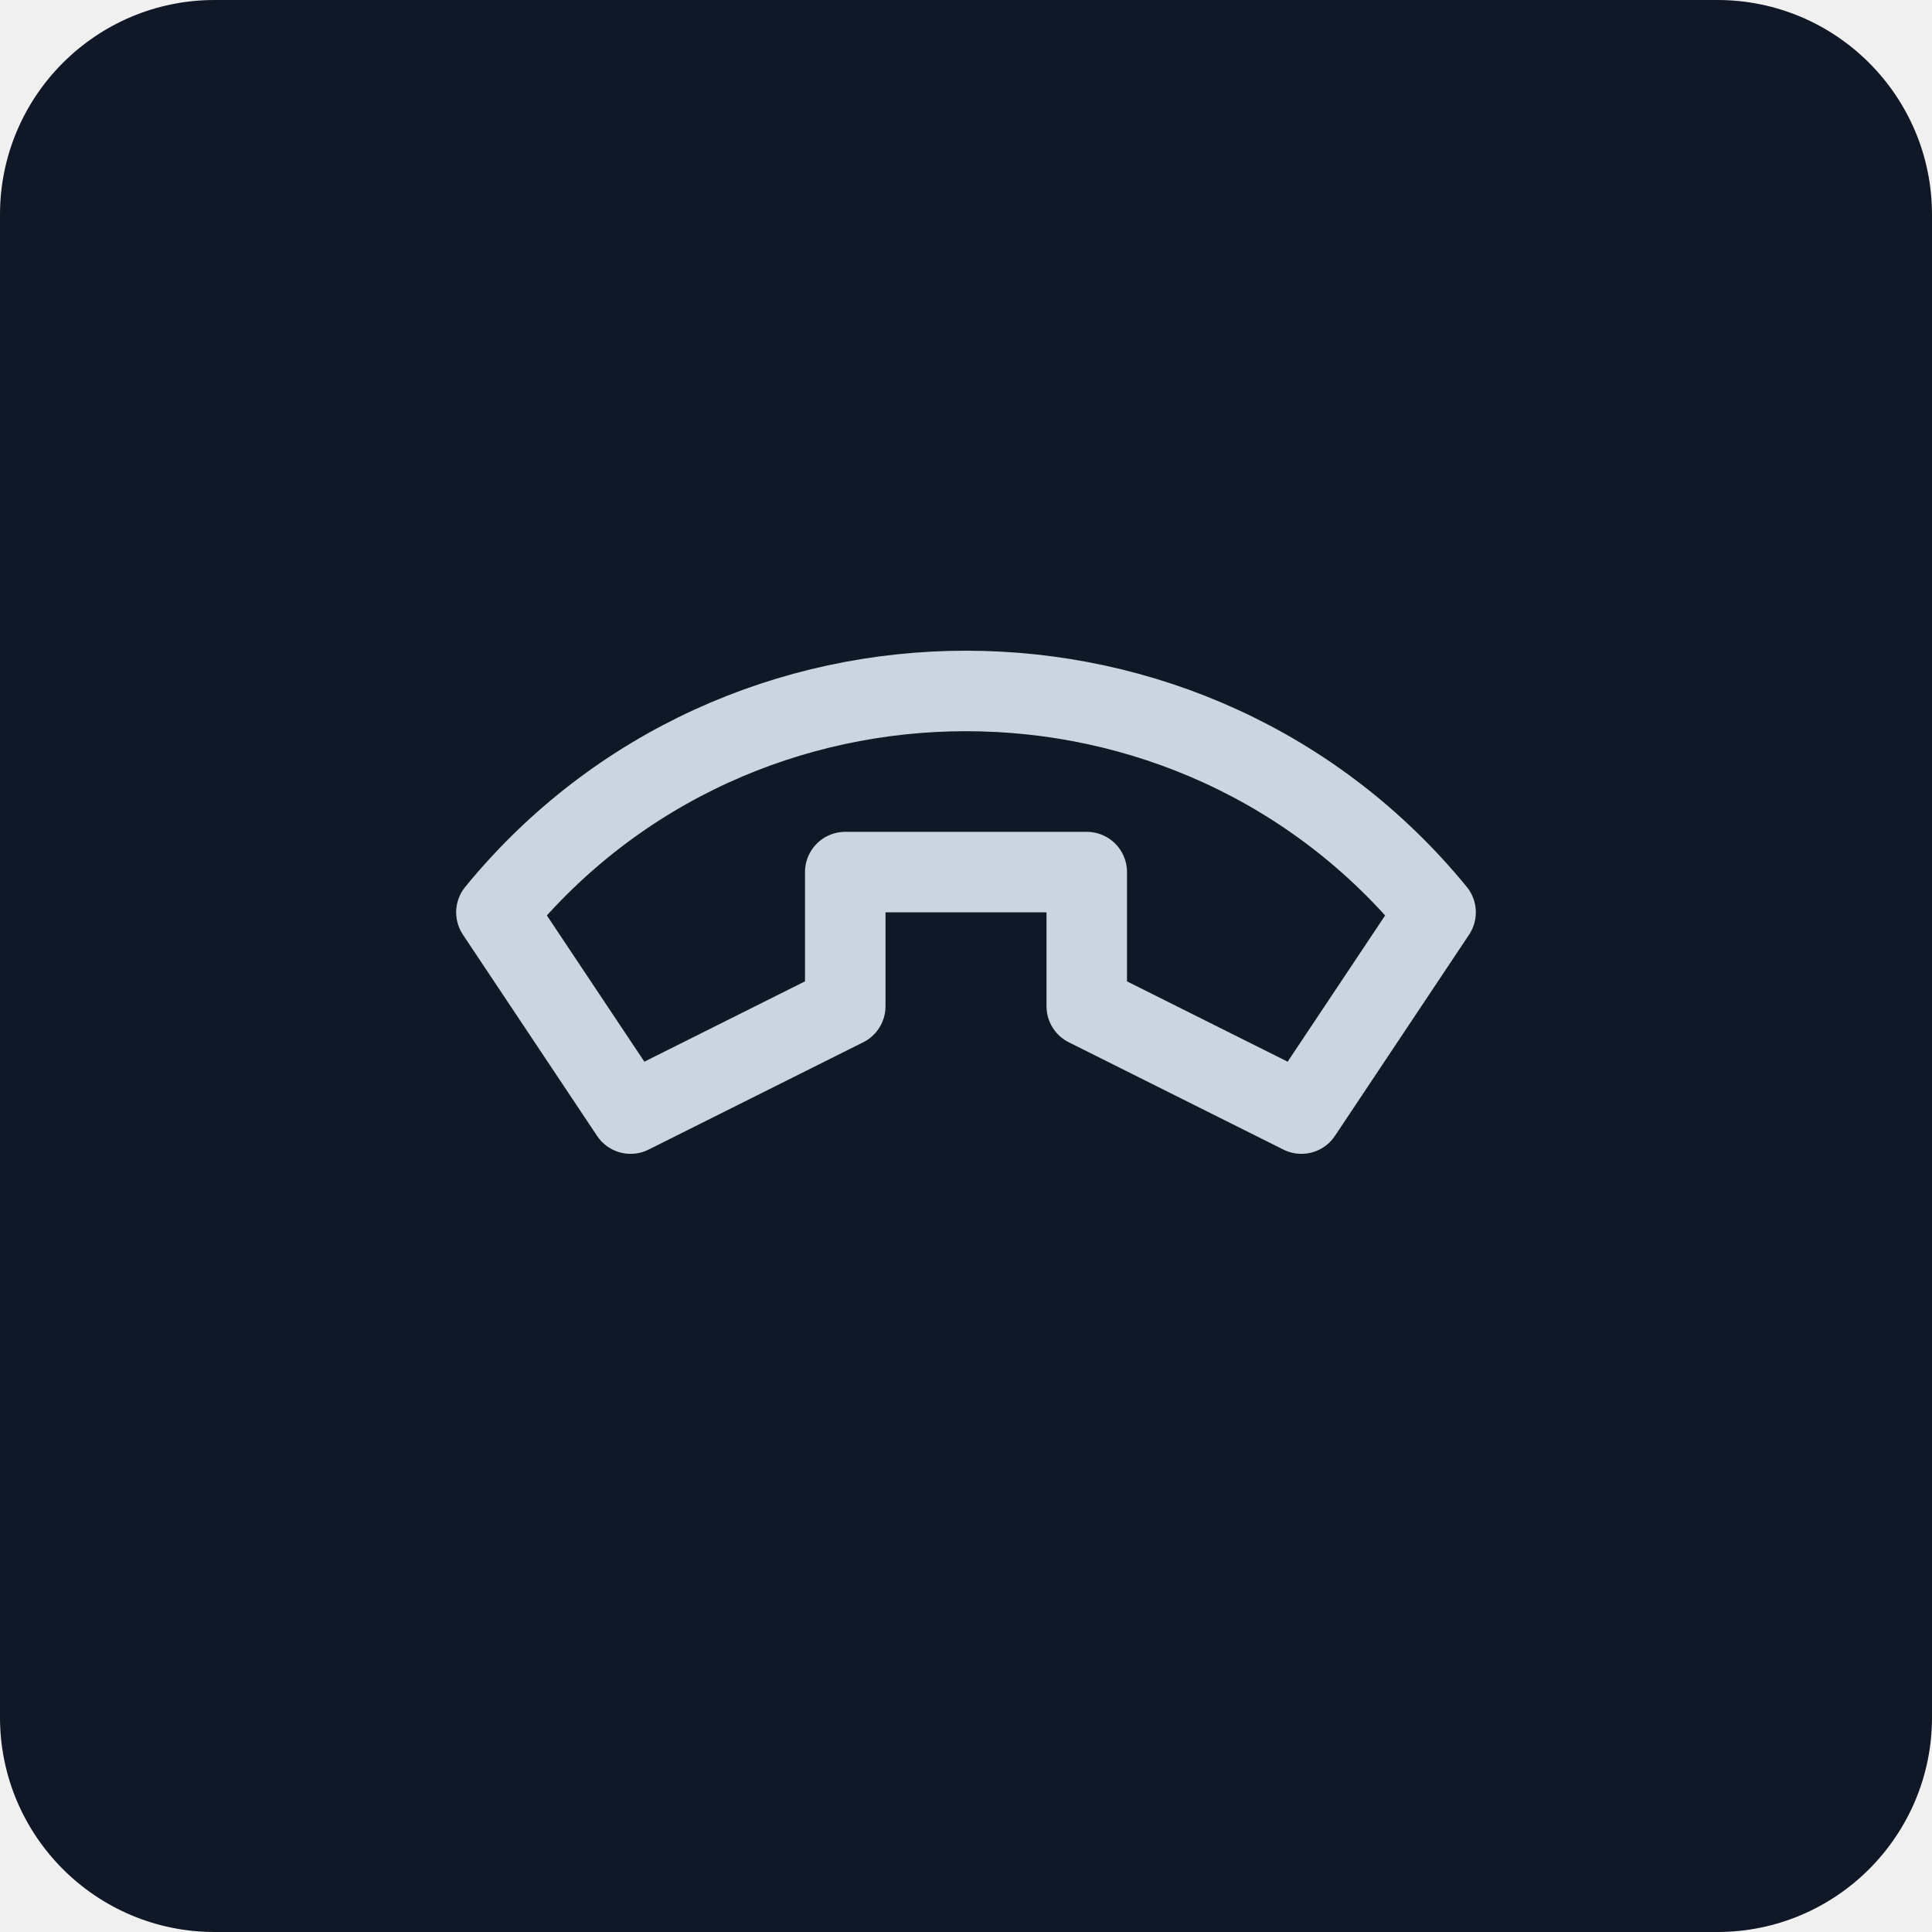
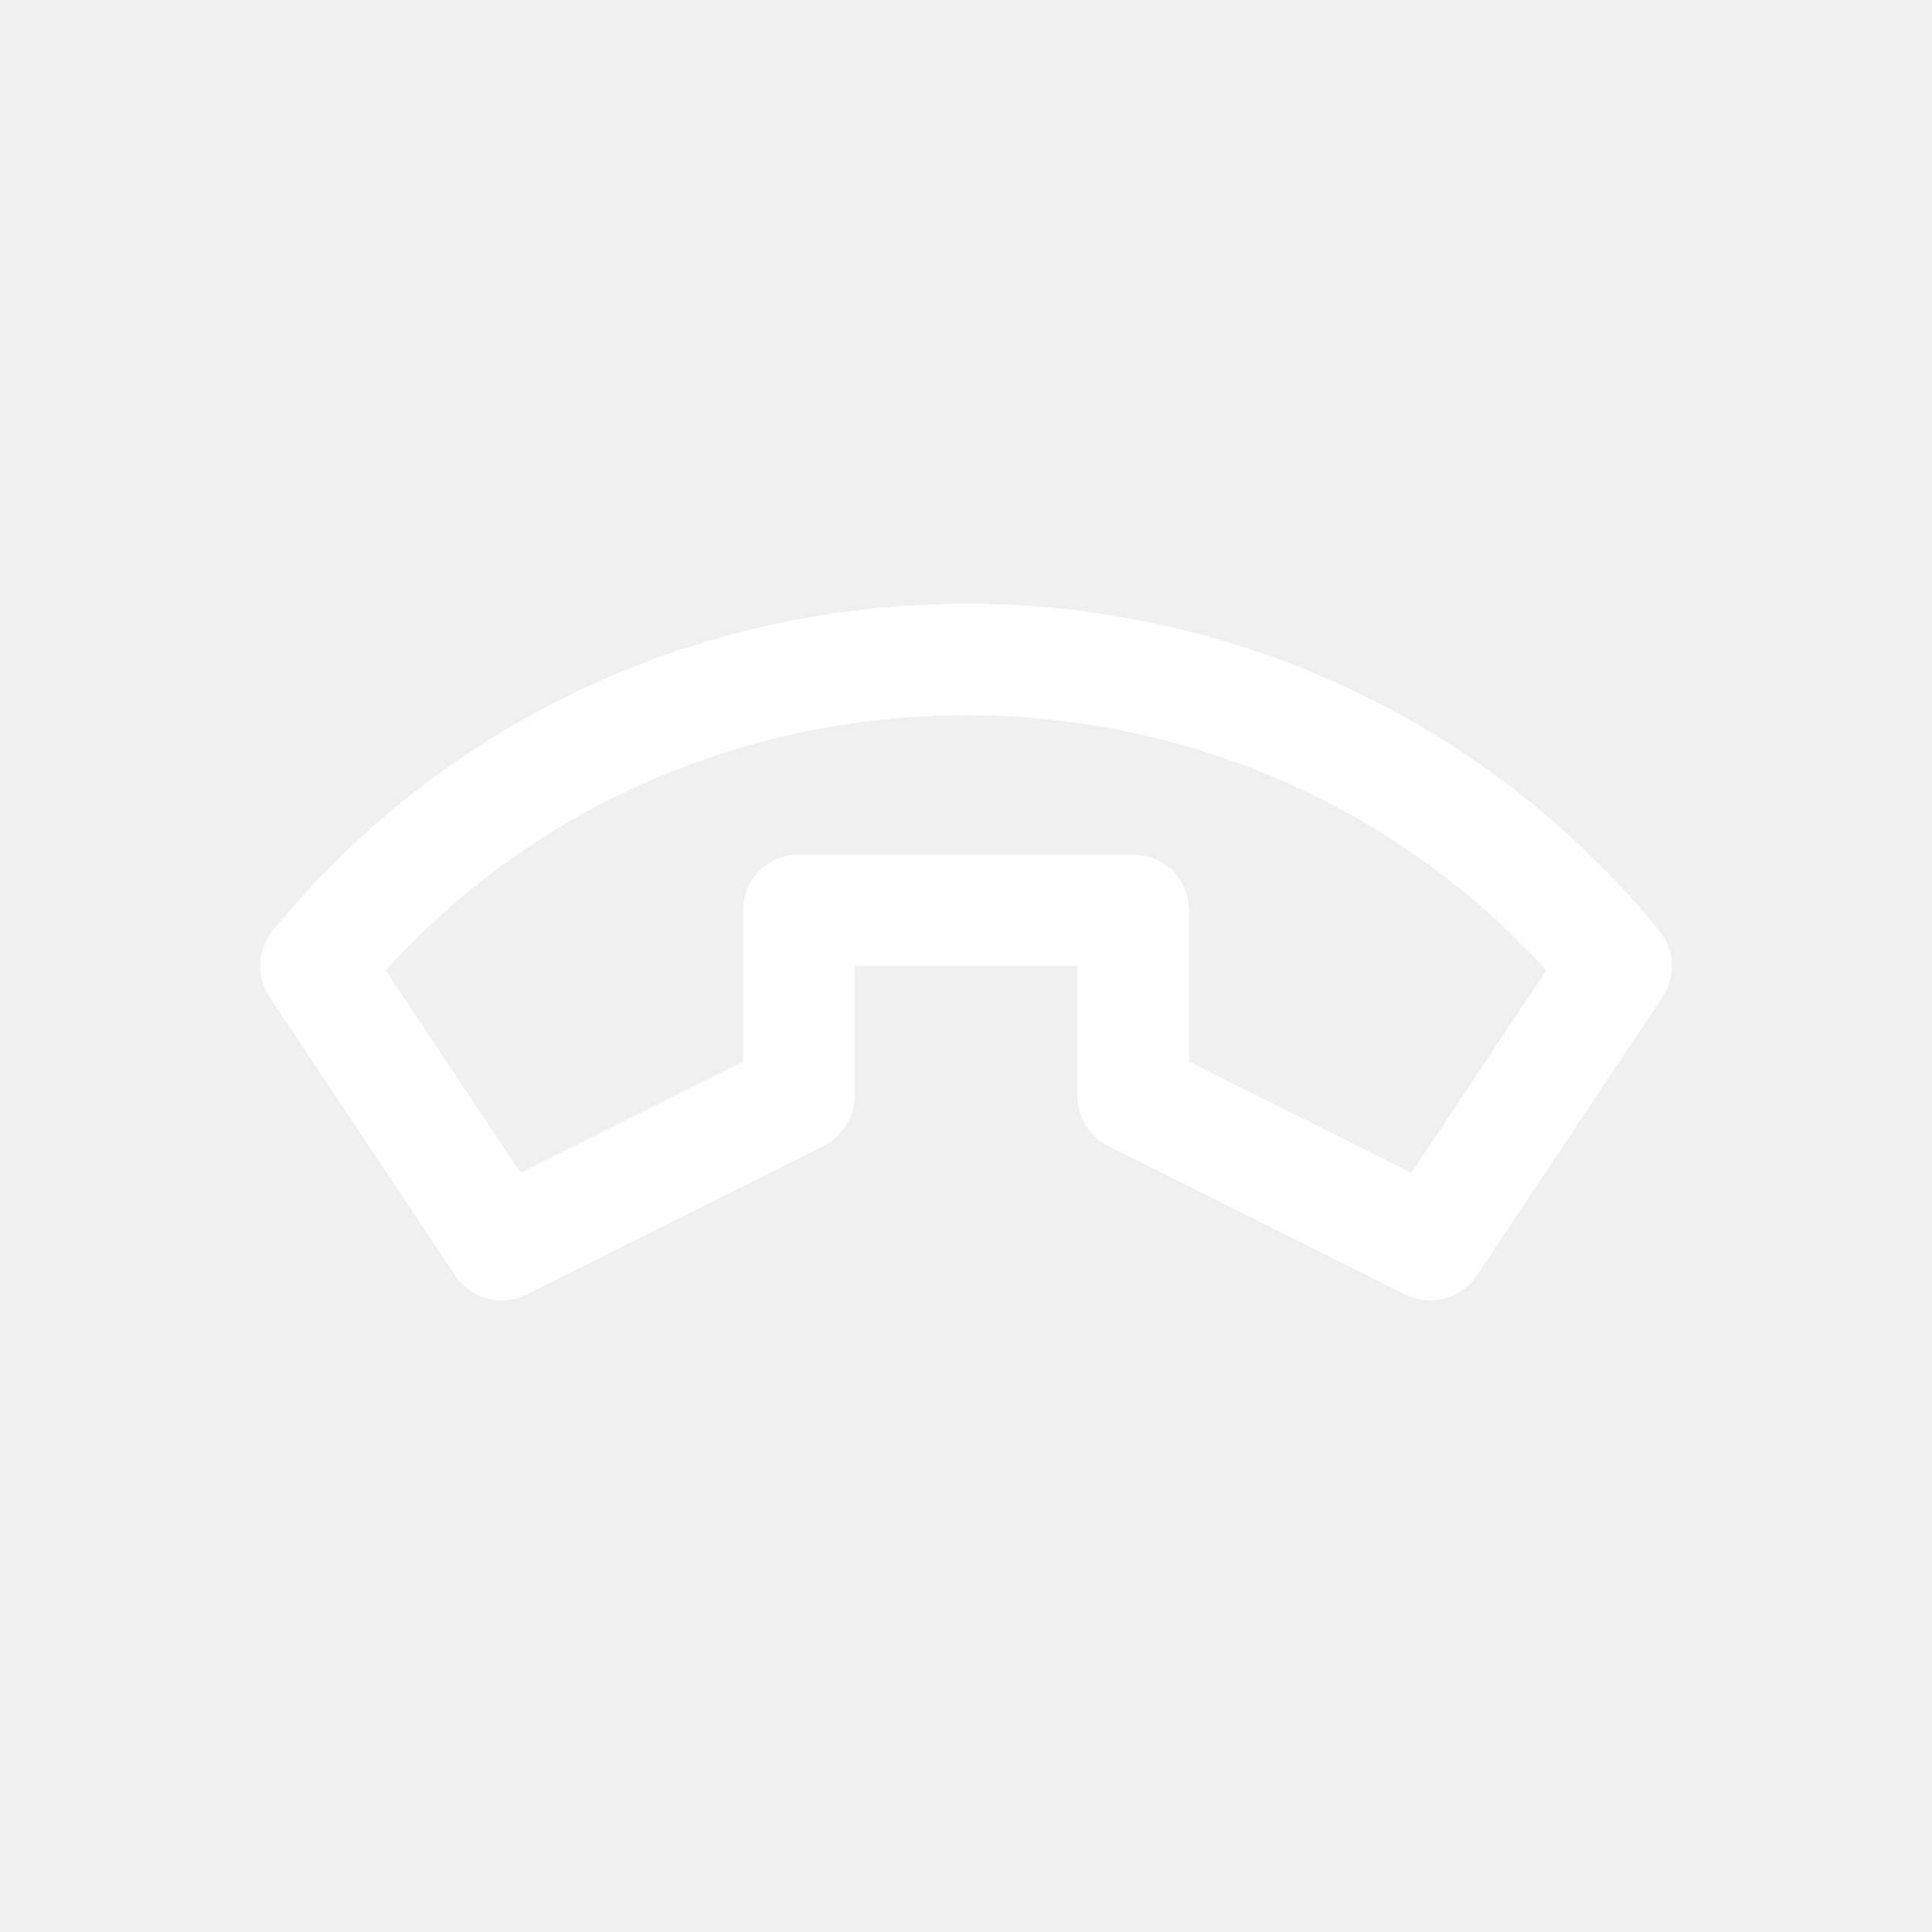
- <svg xmlns="http://www.w3.org/2000/svg" width="144" height="144" viewBox="0 0 144 144">
-   <rect width="144" height="144" rx="16" fill="#101827" />
-   <g fill="none" stroke="#cbd5e1" stroke-width="6" stroke-linecap="round" stroke-linejoin="round">
+ <svg xmlns="http://www.w3.org/2000/svg" width="28" height="28" viewBox="20 16 104 104">
+   <g fill="none" stroke="#FFFFFF" stroke-width="6" stroke-linecap="round" stroke-linejoin="round">
    <path d="M37 68c18-22 52-22 70 0l-10 15-16-8V65H63v10l-16 8z" />
  </g>
-   <text x="72" y="123" text-anchor="middle" font-family="Segoe UI,sans-serif" font-size="17" fill="#e2e8f0" />
</svg>
